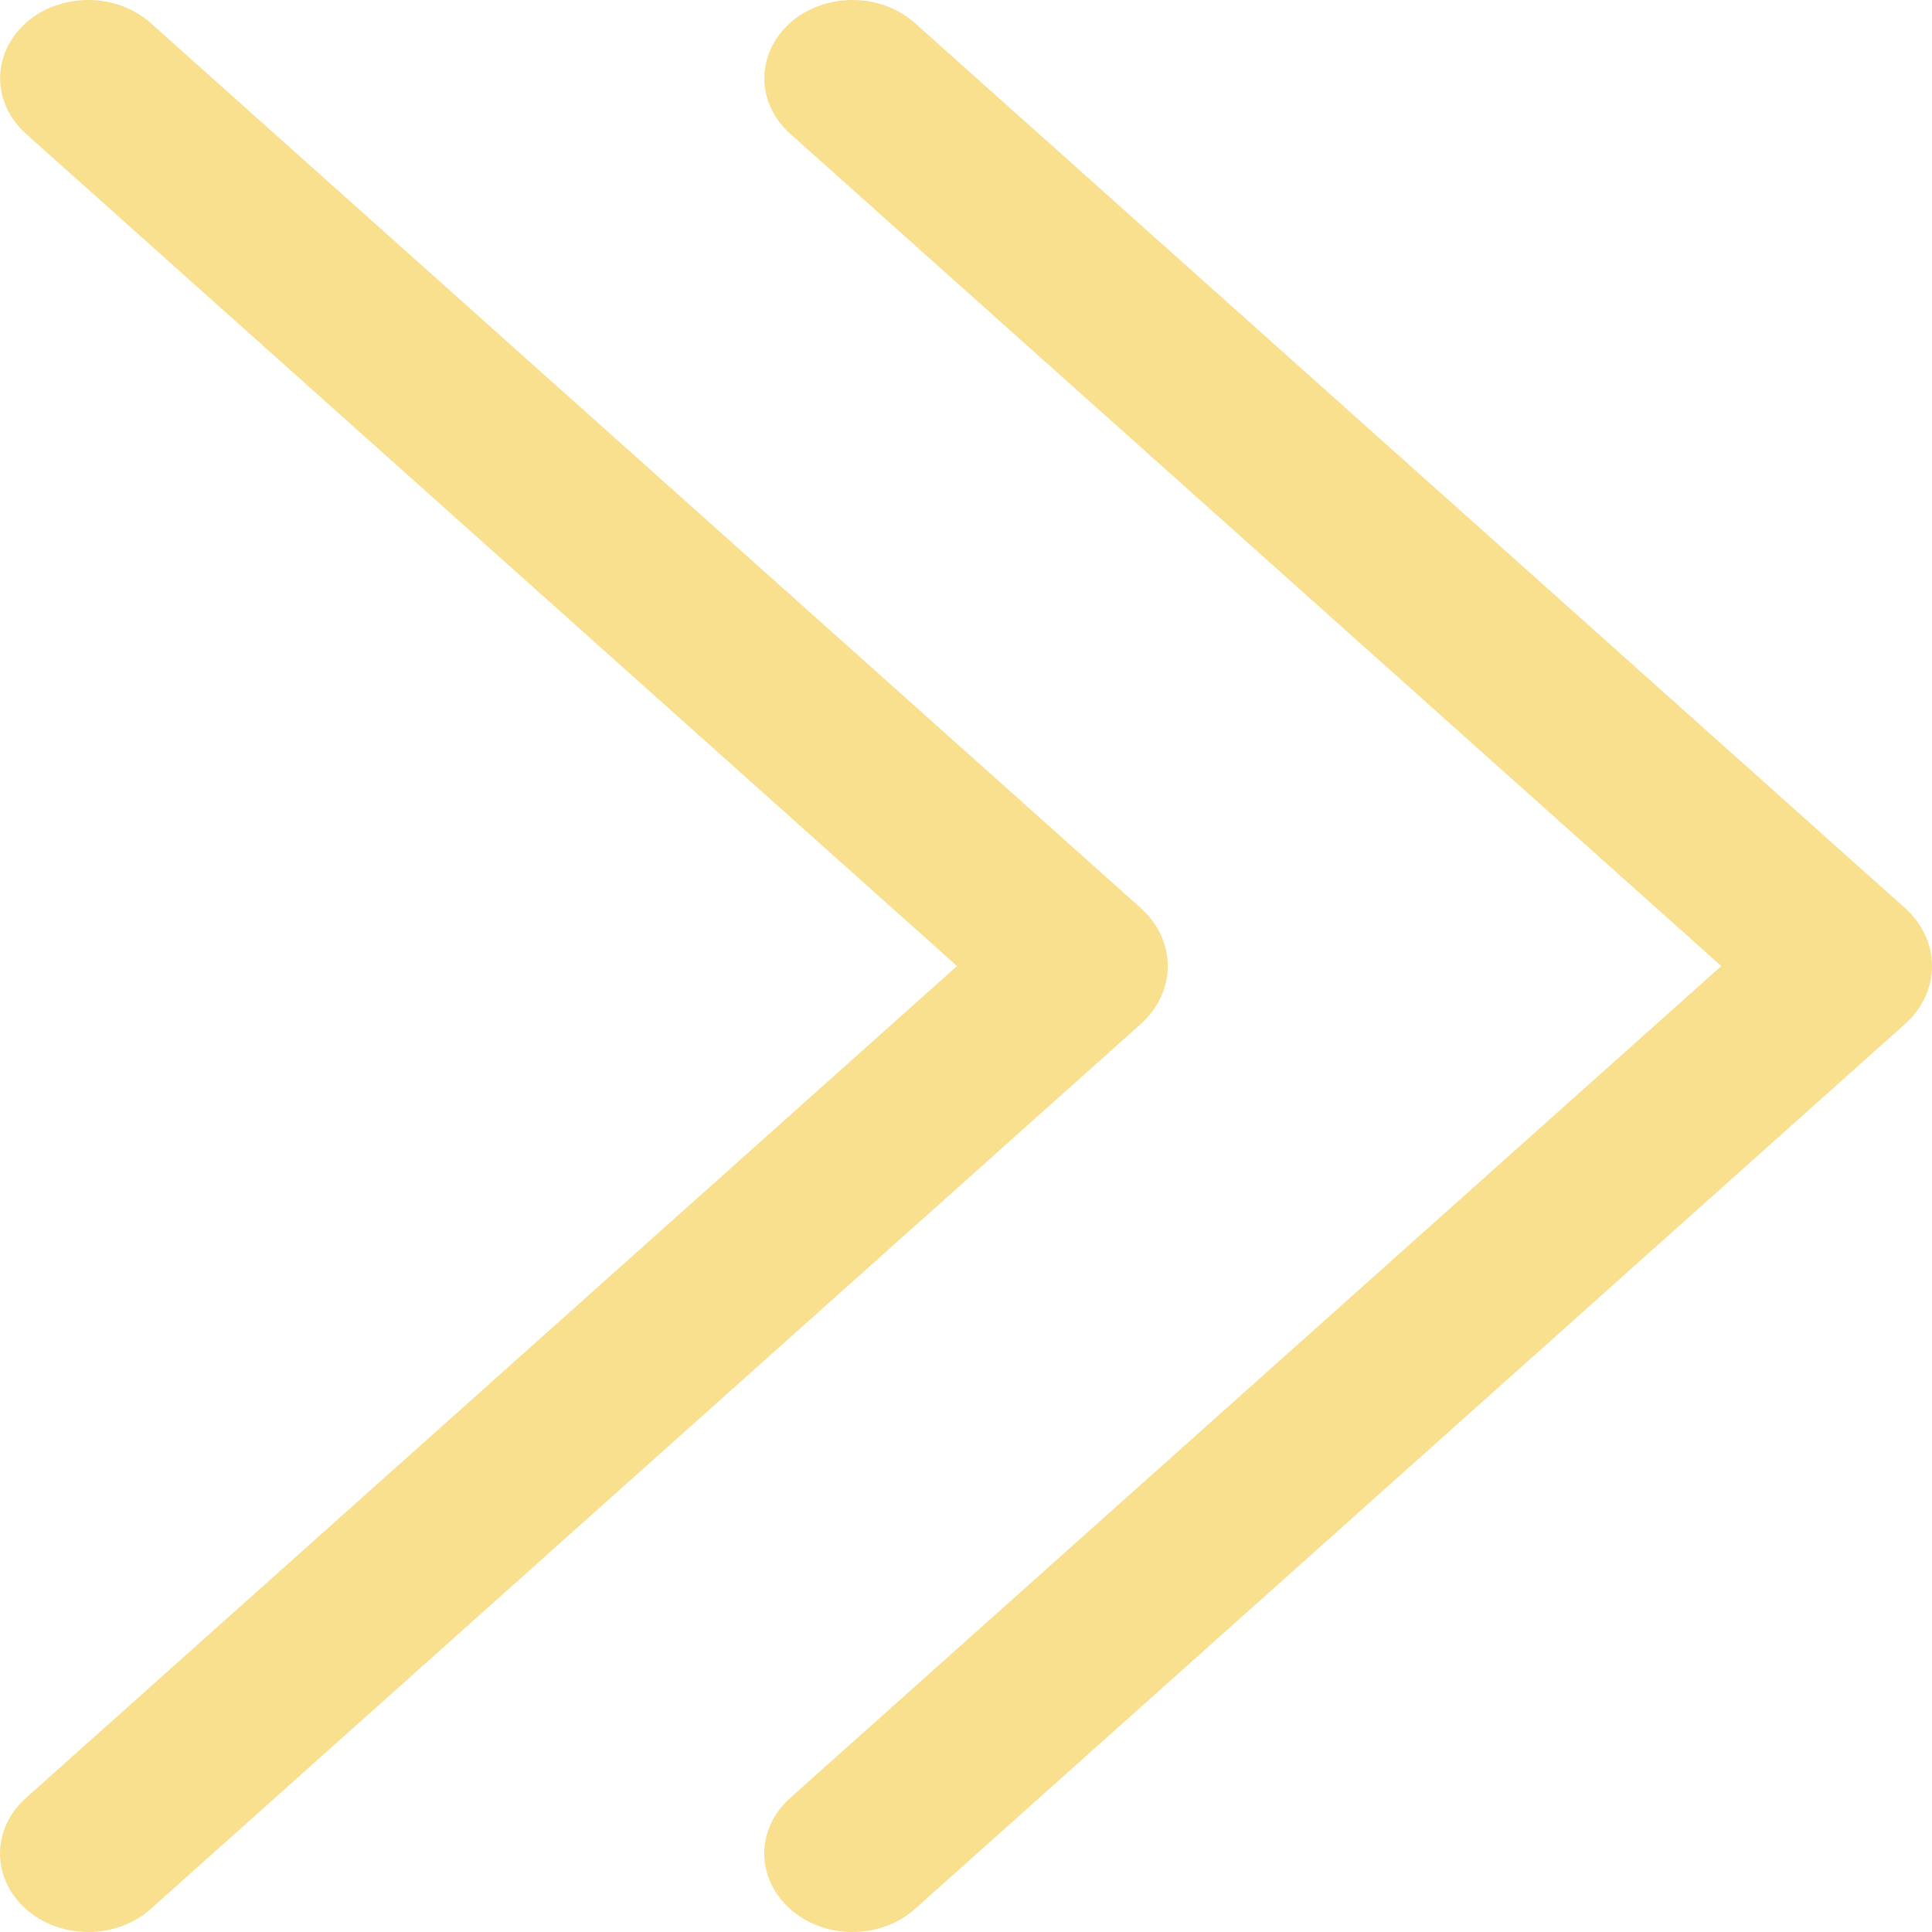
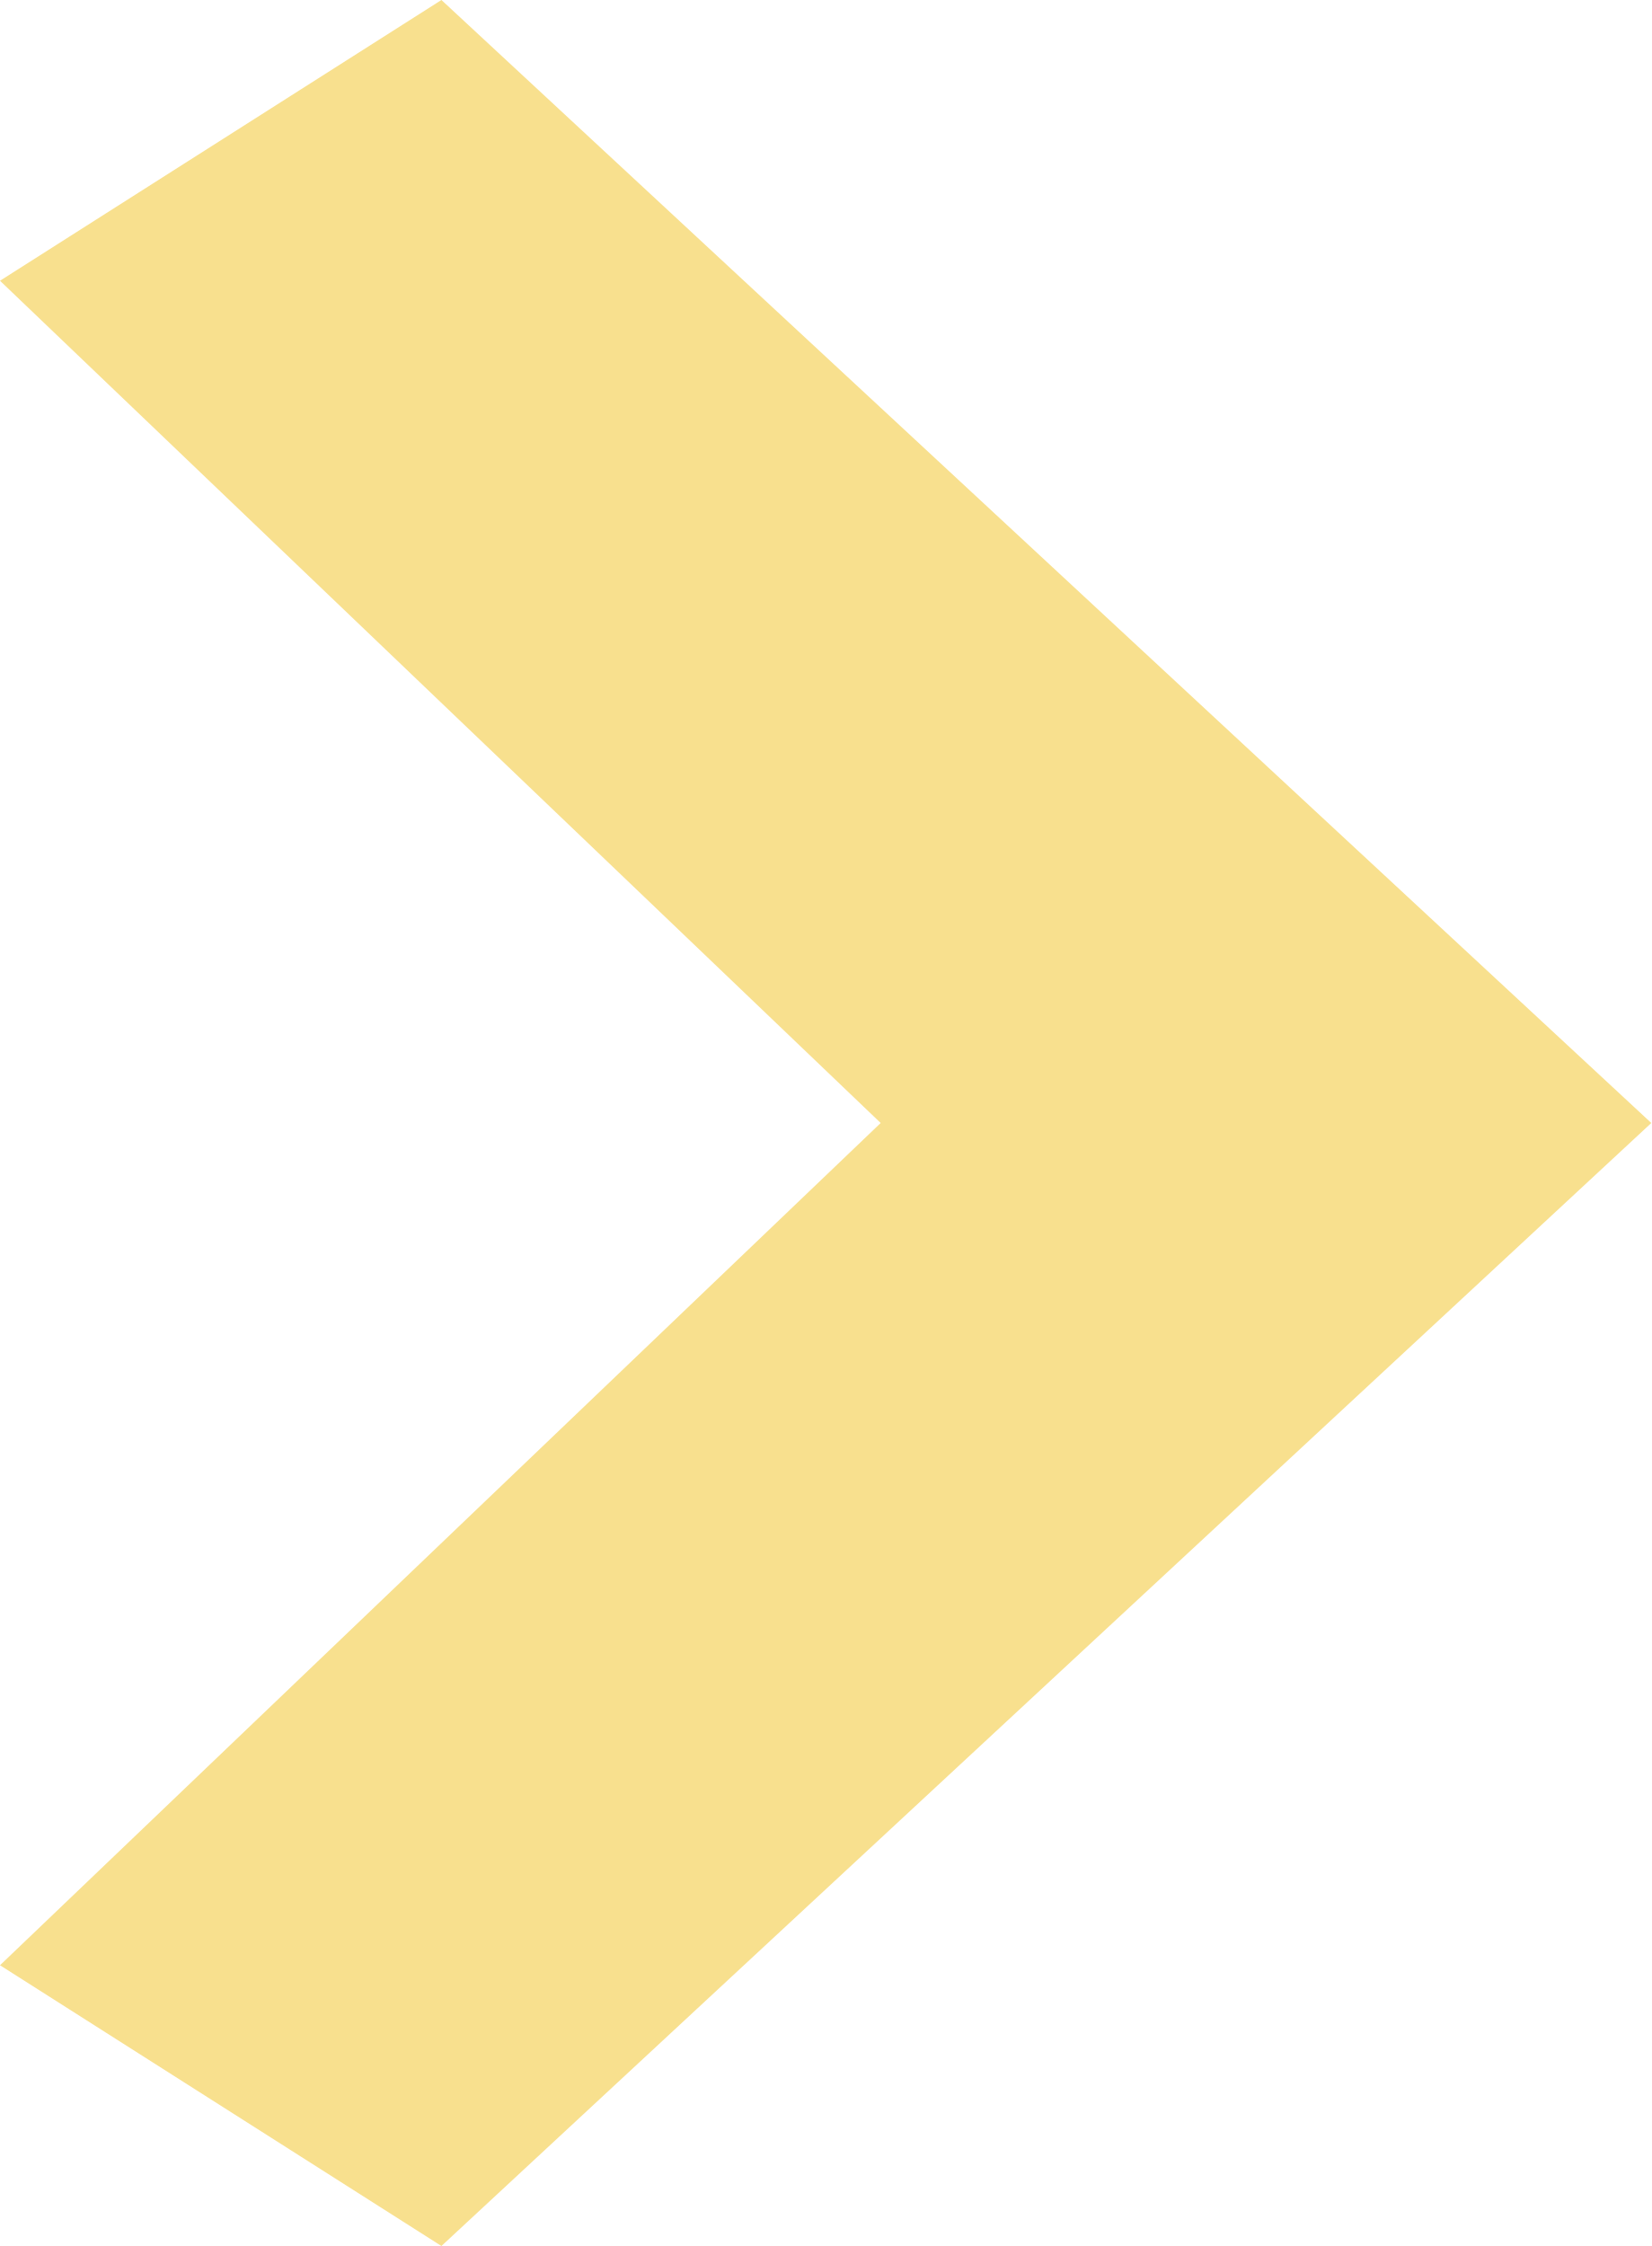
- <svg xmlns="http://www.w3.org/2000/svg" width="37" height="37" viewBox="0 0 37 37" fill="none">
-   <path d="M15.134 0.437C15.289 0.298 15.475 0.188 15.68 0.113C15.885 0.038 16.105 -0 16.328 1.70599e-06C16.55 0 16.77 0.039 16.975 0.115C17.179 0.191 17.365 0.301 17.52 0.44L36.481 17.388C36.814 17.686 37 18.085 37 18.501C37 18.916 36.814 19.316 36.481 19.613L17.52 36.561C17.364 36.7 17.179 36.81 16.974 36.886C16.769 36.961 16.549 37 16.327 37C16.104 37 15.884 36.961 15.679 36.886C15.475 36.81 15.289 36.7 15.134 36.561C14.815 36.277 14.636 35.895 14.636 35.497C14.636 35.099 14.815 34.717 15.134 34.432L32.964 18.501L15.134 2.563C14.816 2.279 14.638 1.897 14.638 1.5C14.638 1.103 14.816 0.721 15.134 0.437V0.437ZM0.498 0.437C0.653 0.298 0.839 0.188 1.044 0.113C1.249 0.038 1.469 -0 1.691 1.70599e-06C1.914 0 2.134 0.039 2.339 0.115C2.543 0.191 2.729 0.301 2.884 0.44L21.845 17.388C22.177 17.686 22.364 18.085 22.364 18.501C22.364 18.916 22.177 19.316 21.845 19.613L2.884 36.561C2.728 36.7 2.543 36.81 2.338 36.886C2.133 36.961 1.913 37 1.691 37C1.468 37 1.248 36.961 1.043 36.886C0.838 36.81 0.653 36.7 0.498 36.561C0.179 36.277 0 35.895 0 35.497C0 35.099 0.179 34.717 0.498 34.432L18.328 18.501L0.498 2.563C0.18 2.279 0.002 1.897 0.002 1.5C0.002 1.103 0.18 0.721 0.498 0.437V0.437Z" fill="#F8E08E" />
+ <svg xmlns="http://www.w3.org/2000/svg" width="25" height="34" viewBox="0 0 25 34" fill="none">
+   <path fill-rule="evenodd" clip-rule="evenodd" d="M6.683 0L25 17L6.683 34L0 29.75L13.333 17L0 4.25L6.683 0Z" fill="#F8E08E" />
</svg>
